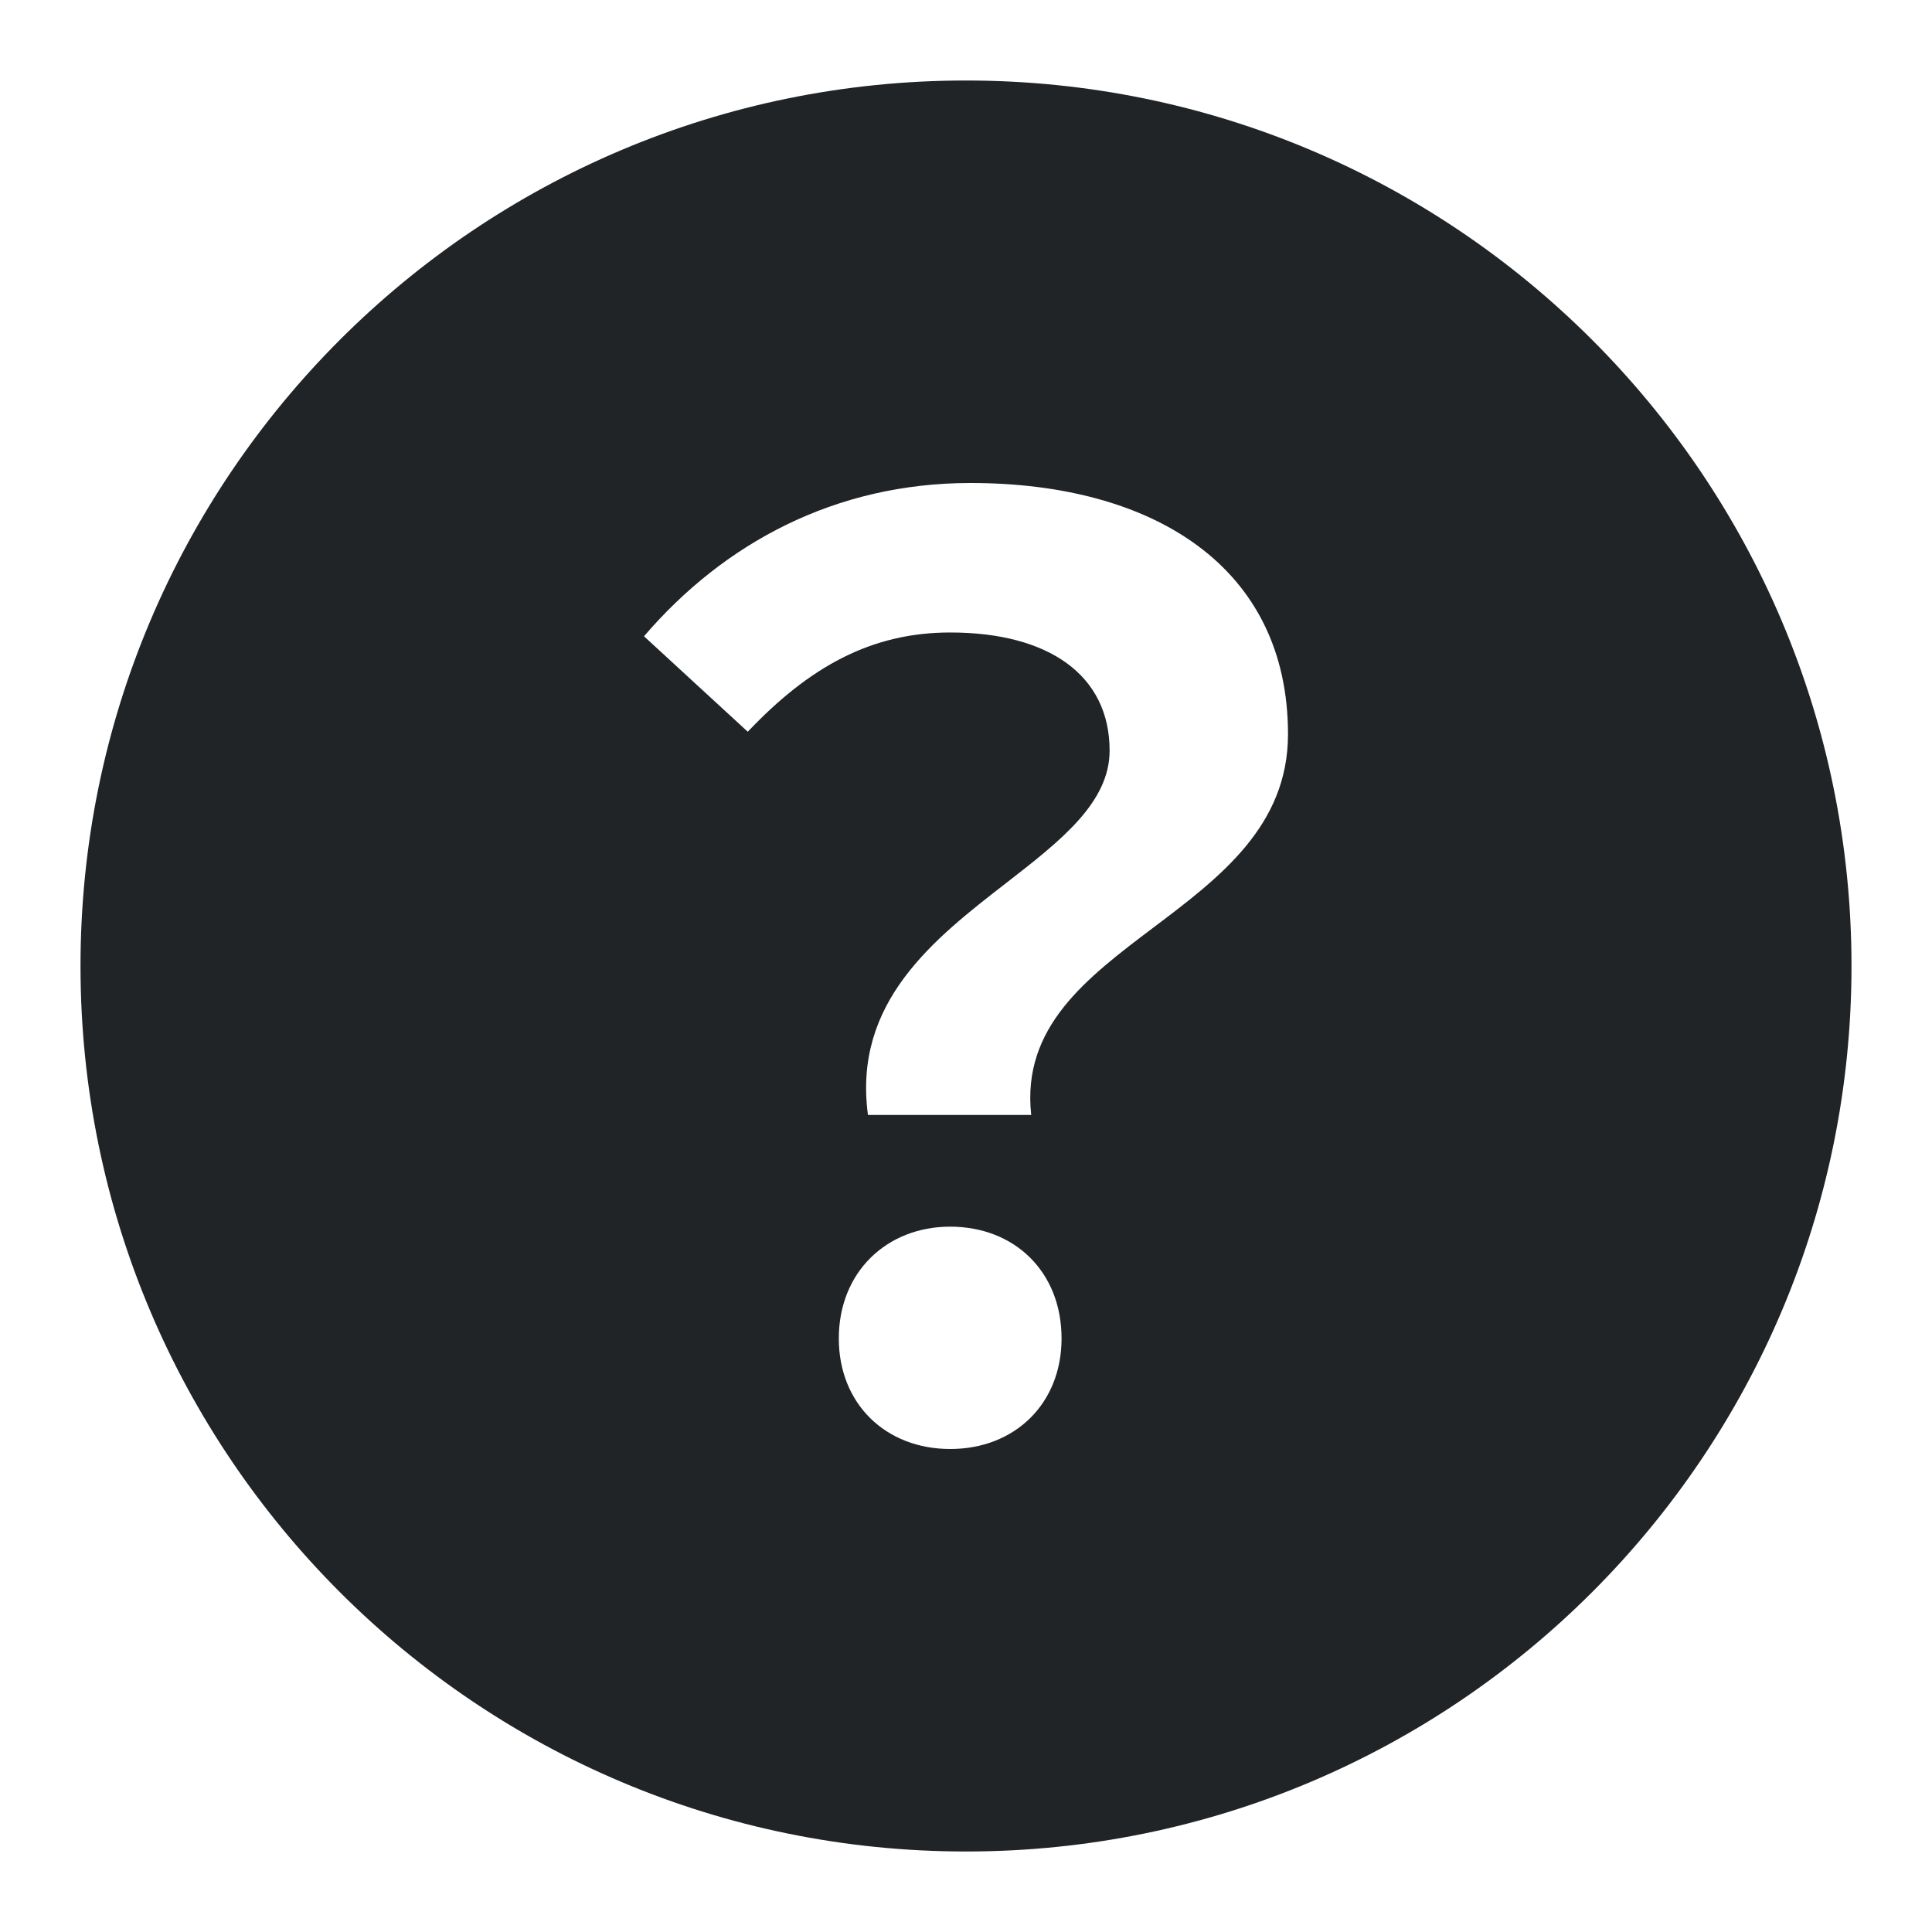
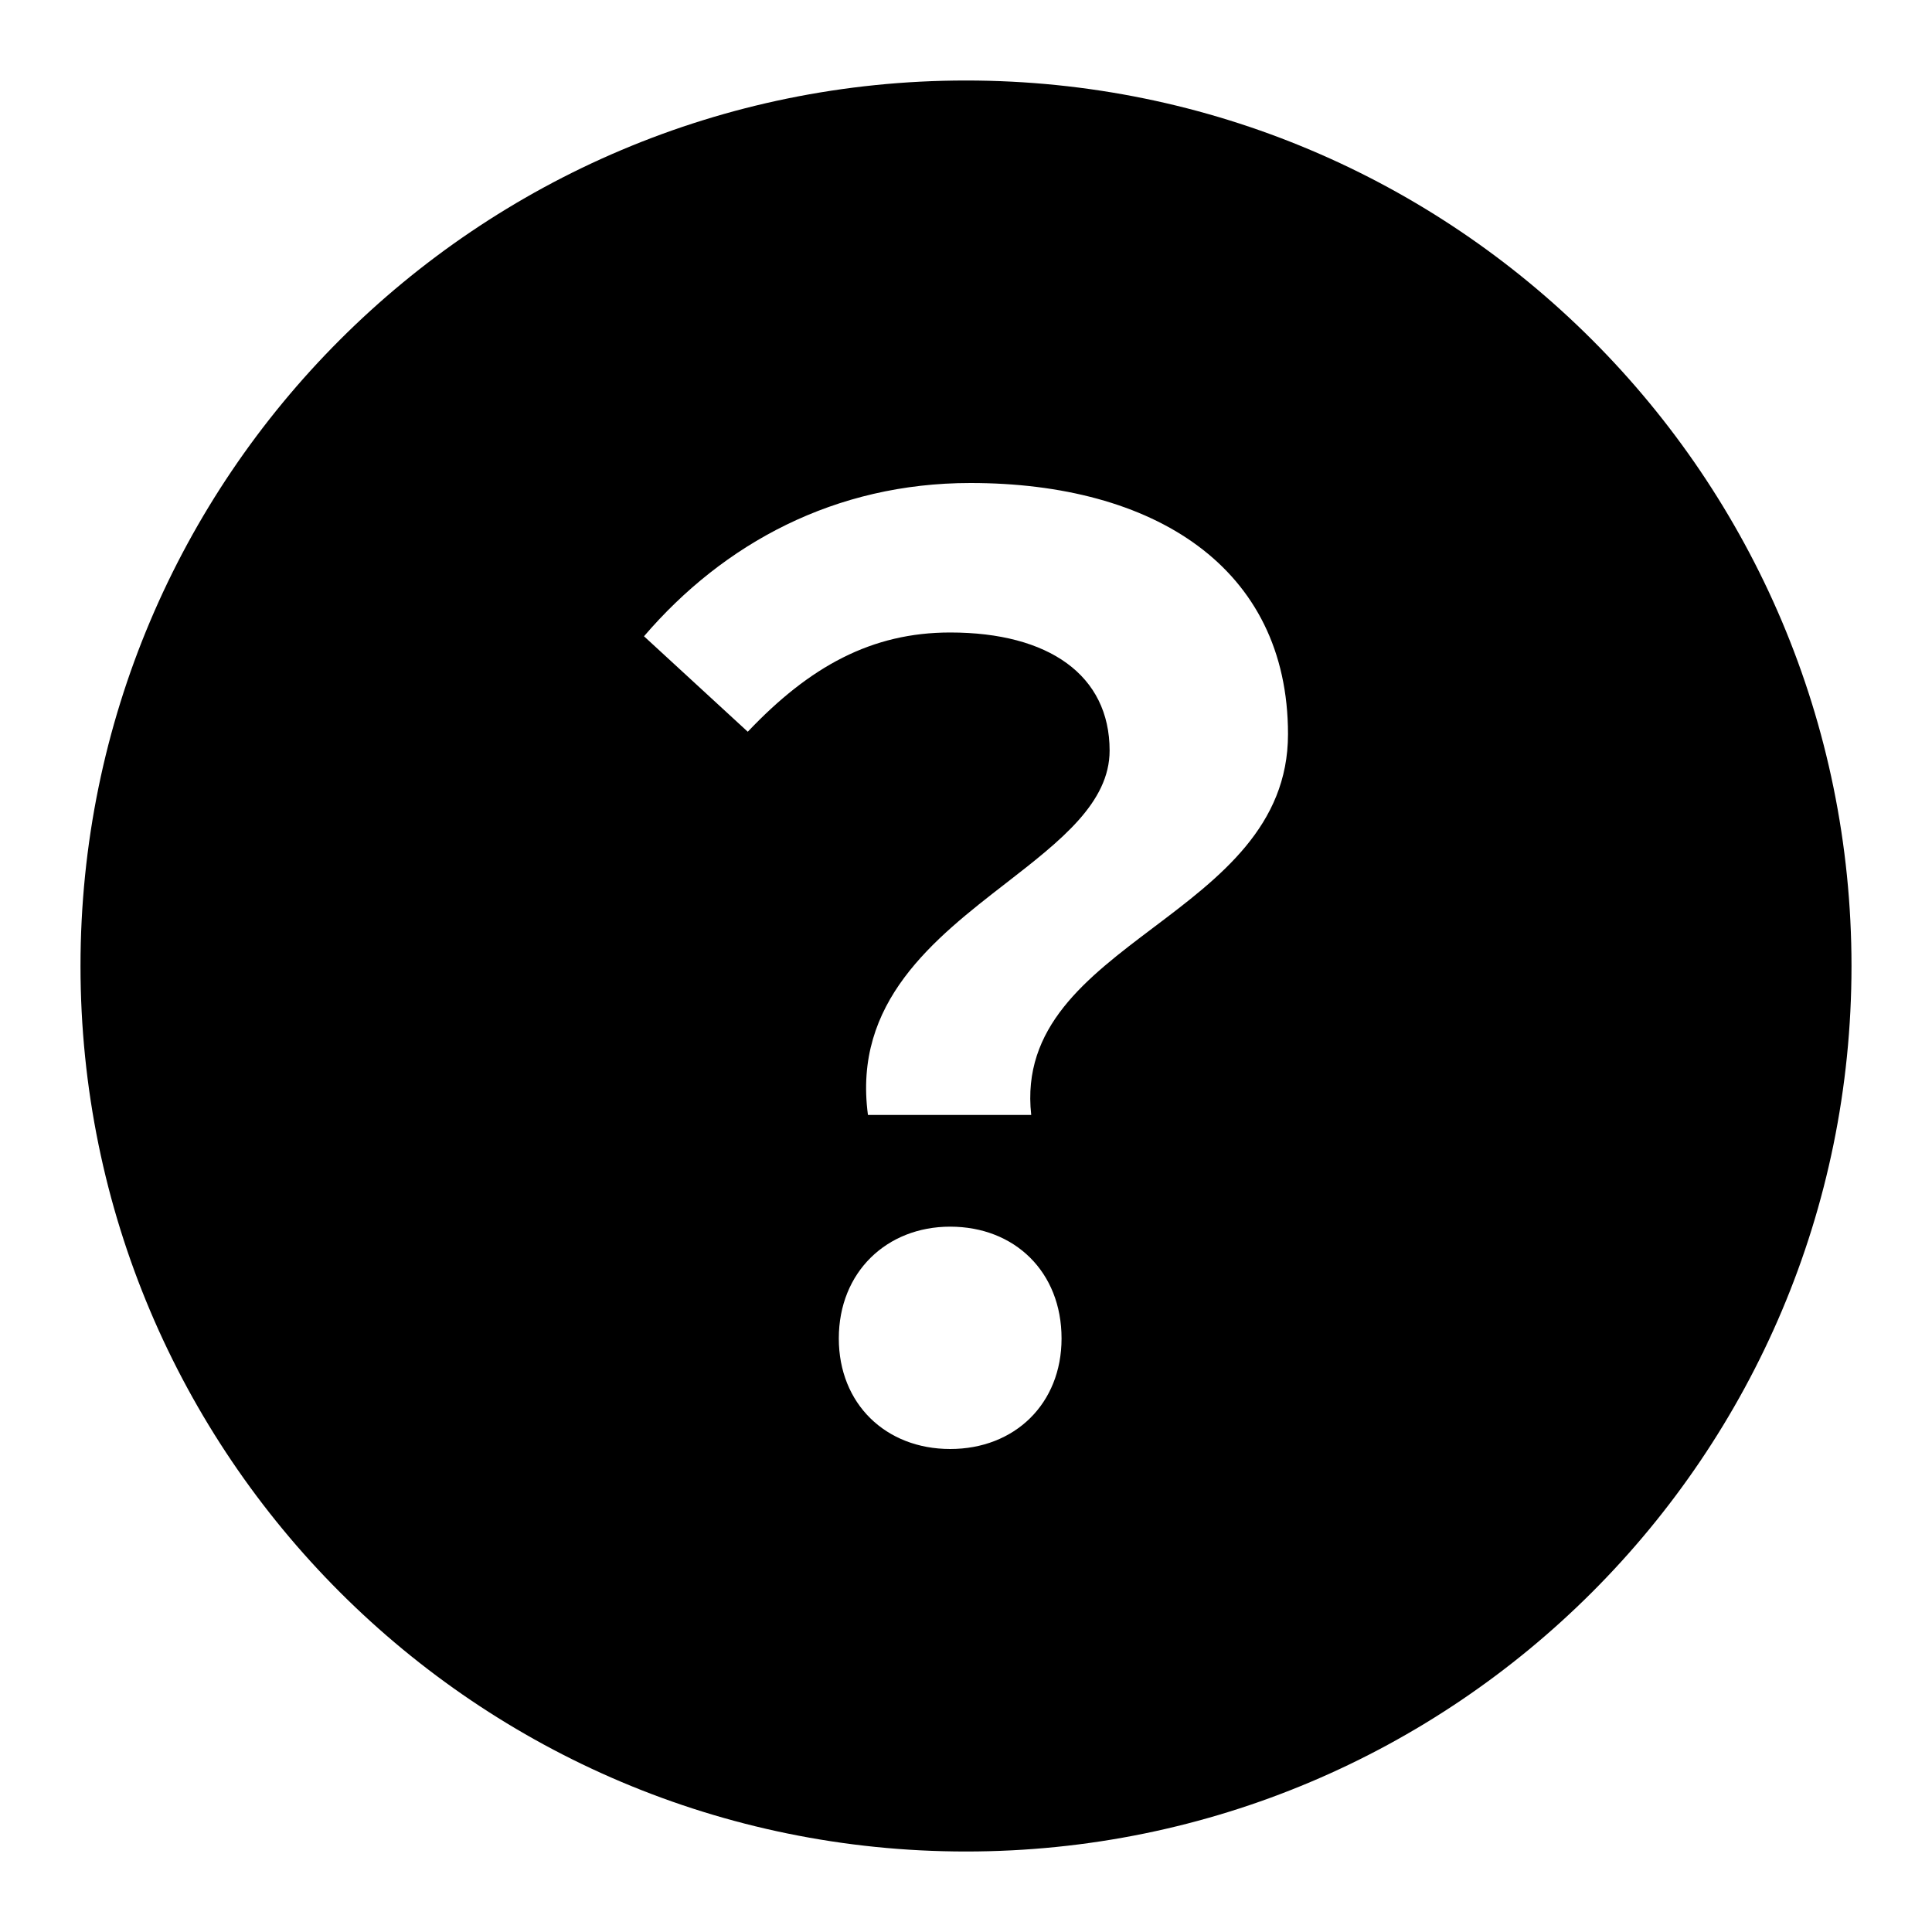
<svg xmlns="http://www.w3.org/2000/svg" fill="none" viewBox="0 0 24 24">
-   <path data-follow-fill="#202426" d="M12 23c6.075 0 11-4.925 11-11S18.075 1 12 1 1 5.925 1 12s4.925 11 11 11Zm.81-9.15h-2.028c-.189-1.402.82-2.186 1.72-2.883.672-.522 1.282-.996 1.282-1.643 0-.936-.755-1.467-1.98-1.467-.975 0-1.745.421-2.515 1.233L8 7.904C8.99 6.749 10.373 6 12.055 6 14.334 6 16 7.046 16 9.12c0 1.141-.847 1.78-1.67 2.401-.832.628-1.64 1.237-1.52 2.328Zm.377 2.777c0 .811-.582 1.373-1.383 1.373-.802 0-1.384-.562-1.384-1.373 0-.827.598-1.389 1.383-1.389.802 0 1.384.562 1.384 1.389Z" fill="#202426" />
+   <path fill="#000" d="M12 23c6.075 0 11-4.925 11-11S18.075 1 12 1 1 5.925 1 12s4.925 11 11 11Zm.81-9.15h-2.028c-.189-1.402.82-2.186 1.72-2.883.672-.522 1.282-.996 1.282-1.643 0-.936-.755-1.467-1.98-1.467-.975 0-1.745.421-2.515 1.233L8 7.904C8.99 6.749 10.373 6 12.055 6 14.334 6 16 7.046 16 9.12c0 1.141-.847 1.78-1.67 2.401-.832.628-1.64 1.237-1.52 2.328Zm.377 2.777c0 .811-.582 1.373-1.383 1.373-.802 0-1.384-.562-1.384-1.373 0-.827.598-1.389 1.383-1.389.802 0 1.384.562 1.384 1.389Z" data-follow-fill="#000" />
</svg>
